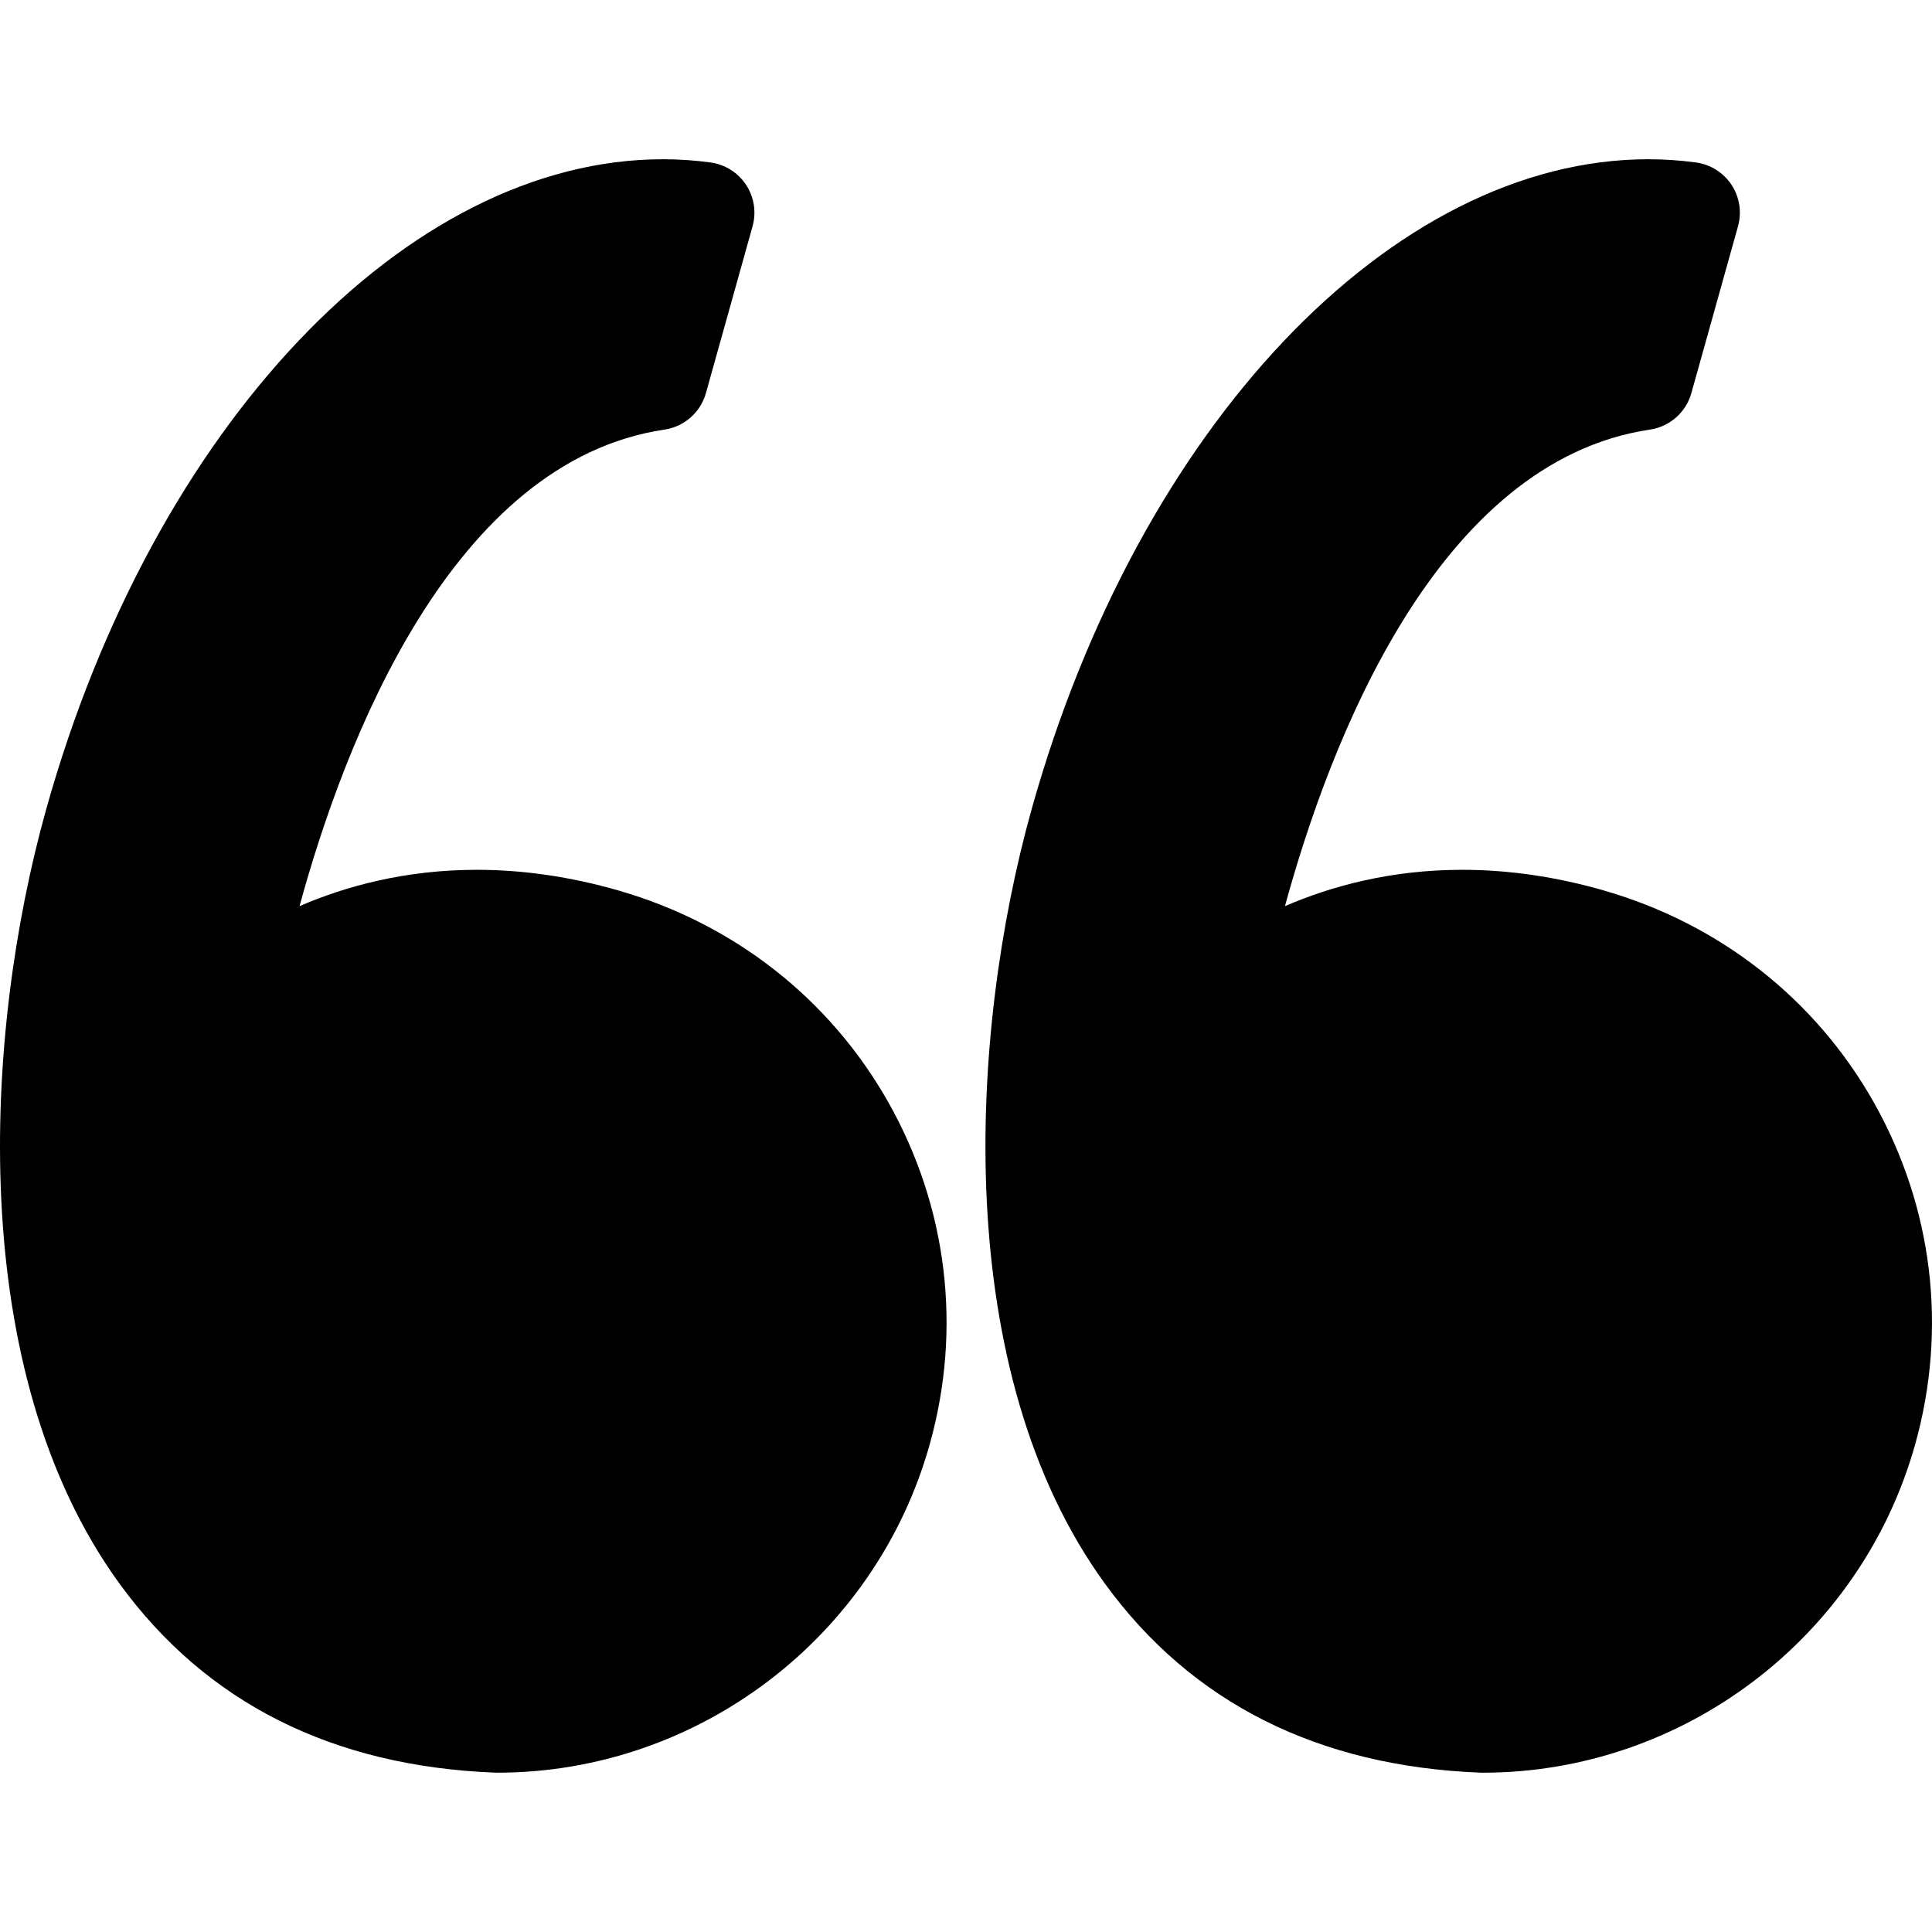
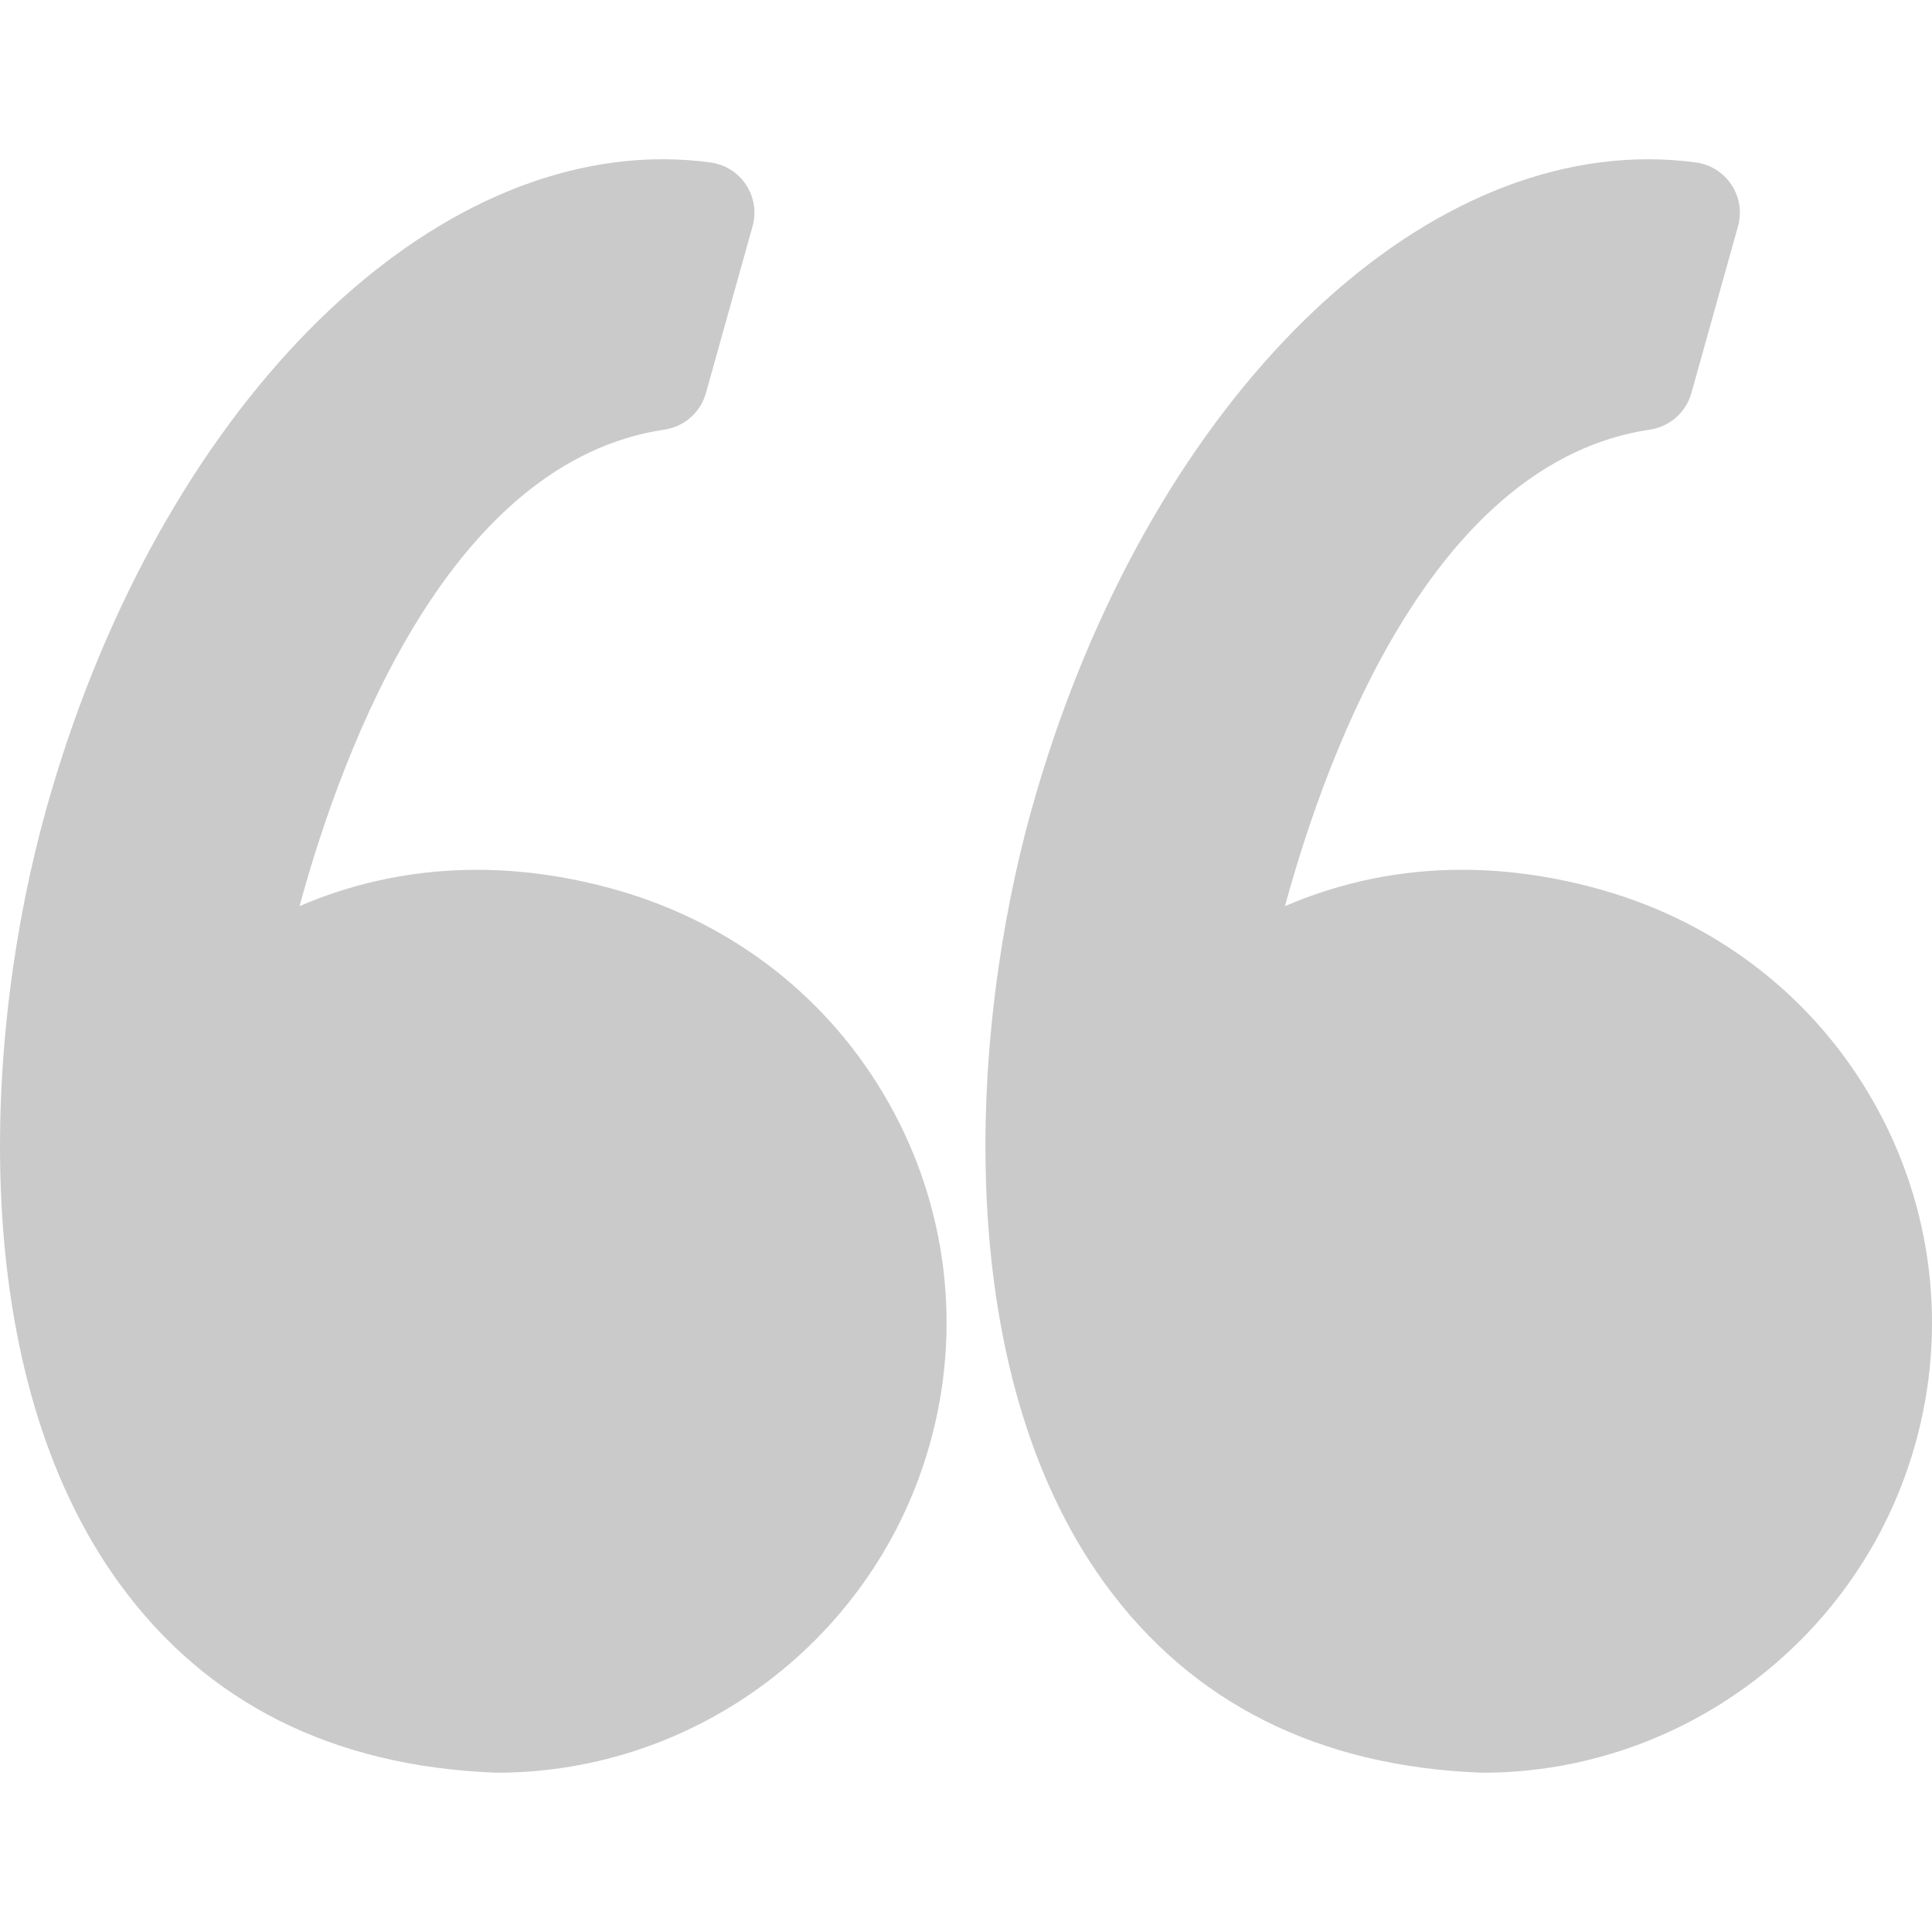
- <svg xmlns="http://www.w3.org/2000/svg" version="1.1" id="Capa_1" x="0px" y="0px" width="95.333px" height="95.332px" viewBox="0 0 95.333 95.332" style="enable-background:new 0 0 95.333 95.332;" xml:space="preserve">
-   <g>
-     <g>
-       <path d="M30.512,43.939c-2.348-0.676-4.696-1.019-6.98-1.019c-3.527,0-6.47,0.806-8.752,1.793    c2.2-8.054,7.485-21.951,18.013-23.516c0.975-0.145,1.774-0.85,2.04-1.799l2.301-8.23c0.194-0.696,0.079-1.441-0.318-2.045    s-1.035-1.007-1.75-1.105c-0.777-0.106-1.569-0.16-2.354-0.16c-12.637,0-25.152,13.19-30.433,32.076    c-3.1,11.08-4.009,27.738,3.627,38.223c4.273,5.867,10.507,9,18.529,9.313c0.033,0.001,0.065,0.002,0.098,0.002    c9.898,0,18.675-6.666,21.345-16.209c1.595-5.705,0.874-11.688-2.032-16.851C40.971,49.307,36.236,45.586,30.512,43.939z" />
-       <path d="M92.471,54.413c-2.875-5.106-7.61-8.827-13.334-10.474c-2.348-0.676-4.696-1.019-6.979-1.019    c-3.527,0-6.471,0.806-8.753,1.793c2.2-8.054,7.485-21.951,18.014-23.516c0.975-0.145,1.773-0.85,2.04-1.799l2.301-8.23    c0.194-0.696,0.079-1.441-0.318-2.045c-0.396-0.604-1.034-1.007-1.75-1.105c-0.776-0.106-1.568-0.16-2.354-0.16    c-12.637,0-25.152,13.19-30.434,32.076c-3.099,11.08-4.008,27.738,3.629,38.225c4.272,5.866,10.507,9,18.528,9.312    c0.033,0.001,0.065,0.002,0.099,0.002c9.897,0,18.675-6.666,21.345-16.209C96.098,65.559,95.376,59.575,92.471,54.413z" />
-     </g>
-   </g>
-   <g>
- </g>
-   <g>
- </g>
-   <g>
- </g>
-   <g>
- </g>
-   <g>
- </g>
-   <g>
- </g>
-   <g>
- </g>
-   <g>
- </g>
-   <g>
- </g>
-   <g>
- </g>
-   <g>
- </g>
-   <g>
- </g>
-   <g>
- </g>
-   <g>
- </g>
-   <g>
- </g>
+ <svg xmlns="http://www.w3.org/2000/svg" version="1.1" width="95.333px" height="95.332px" viewBox="0 0 95.333 95.332">
+   <path fill="#cacaca" d="M30.512 43.939c-2.348-.676-4.696-1.019-6.98-1.019-3.527 0-6.47.806-8.752 1.793 2.2-8.054 7.485-21.951 18.013-23.516a2.501 2.501 0 002.04-1.799l2.301-8.23a2.5 2.5 0 00-2.068-3.15 17.477 17.477 0 00-2.354-.16c-12.637 0-25.152 13.19-30.433 32.076-3.1 11.08-4.009 27.738 3.627 38.223 4.273 5.867 10.507 9 18.529 9.313l.098.002c9.898 0 18.675-6.666 21.345-16.209a22.032 22.032 0 00-2.032-16.851c-2.875-5.105-7.61-8.826-13.334-10.473zM92.471 54.413c-2.875-5.106-7.61-8.827-13.334-10.474-2.348-.676-4.696-1.019-6.979-1.019a21.94 21.94 0 00-8.753 1.793c2.2-8.054 7.485-21.951 18.014-23.516a2.503 2.503 0 002.04-1.799l2.301-8.23a2.5 2.5 0 00-2.068-3.15 17.455 17.455 0 00-2.354-.16c-12.637 0-25.152 13.19-30.434 32.076-3.099 11.08-4.008 27.738 3.629 38.225 4.272 5.866 10.507 9 18.528 9.312l.099.002c9.897 0 18.675-6.666 21.345-16.209a22.045 22.045 0 00-2.034-16.851z" />
</svg>
